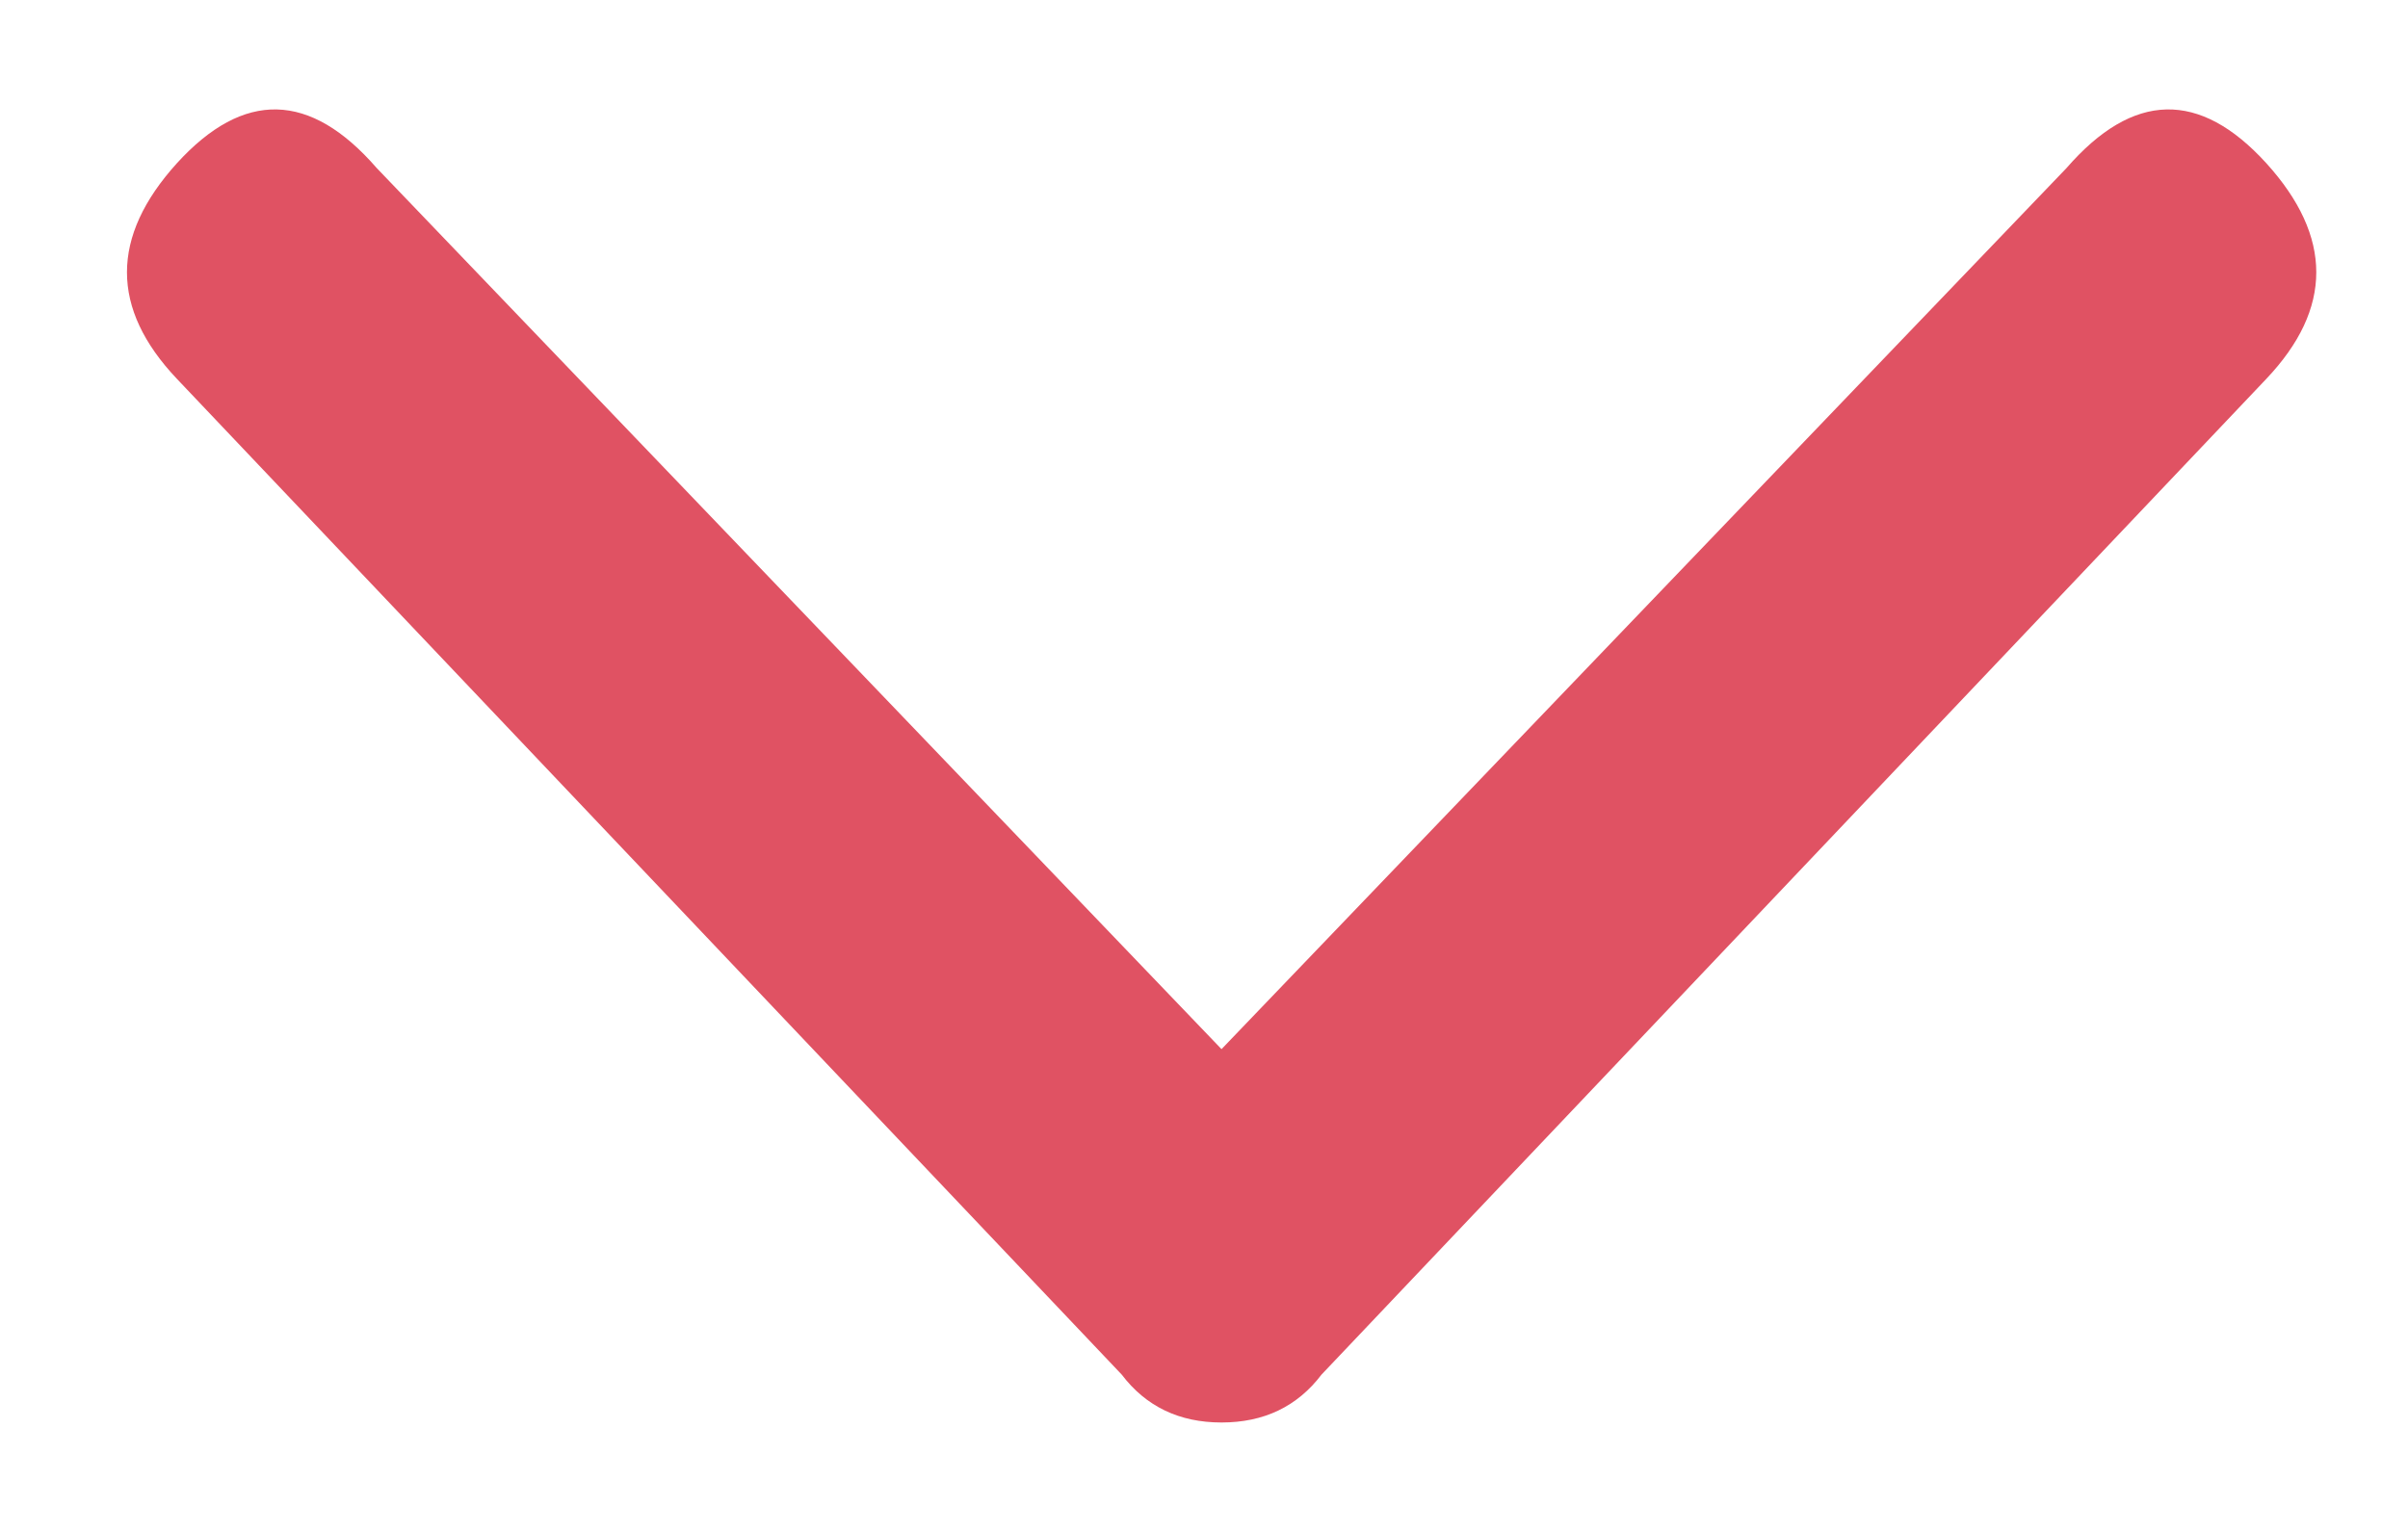
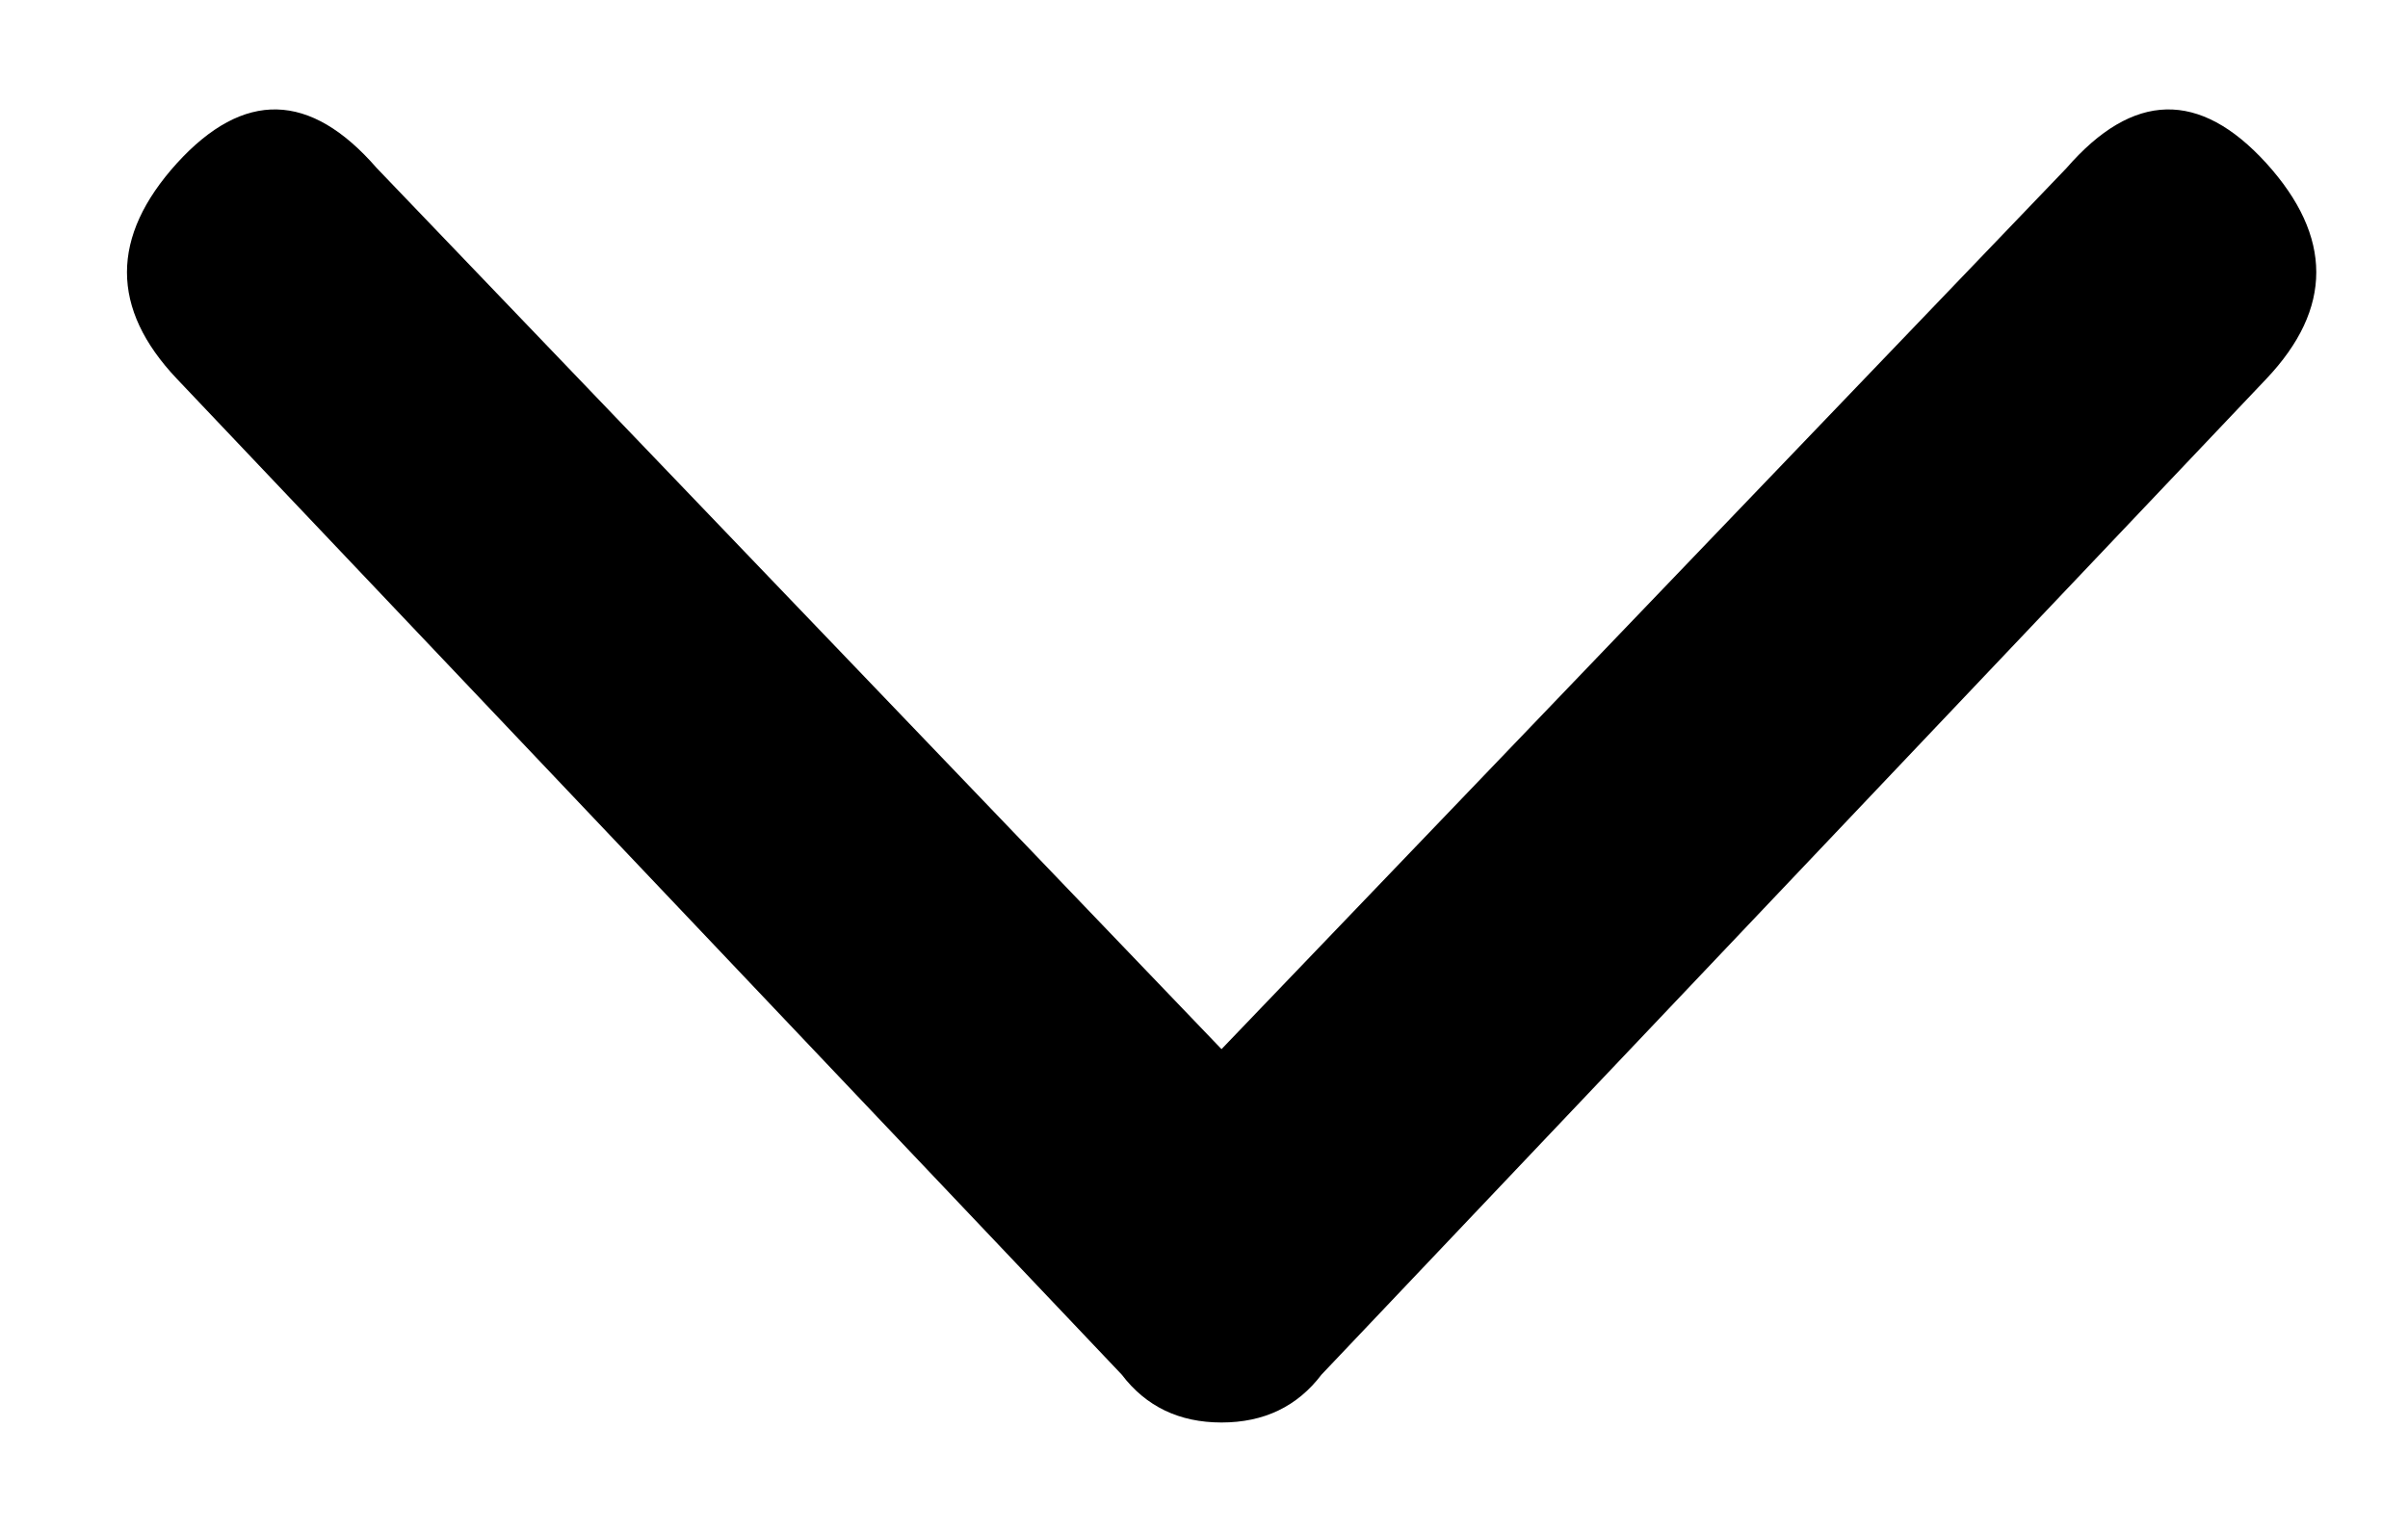
<svg xmlns="http://www.w3.org/2000/svg" width="11" height="7" viewBox="0 0 11 7" fill="none">
-   <path d="M9.44 0.768L5.58 4.794L1.721 0.768C1.417 0.418 1.113 0.411 0.808 0.746C0.504 1.082 0.504 1.41 0.808 1.731L5.124 6.281C5.235 6.427 5.387 6.5 5.58 6.5C5.774 6.5 5.926 6.427 6.037 6.281L10.353 1.731C10.657 1.41 10.657 1.082 10.353 0.746C10.048 0.411 9.744 0.418 9.44 0.768Z" fill="#e05263" />
+   <path d="M9.44 0.768L5.58 4.794L1.721 0.768C1.417 0.418 1.113 0.411 0.808 0.746C0.504 1.082 0.504 1.41 0.808 1.731L5.124 6.281C5.235 6.427 5.387 6.5 5.58 6.5C5.774 6.5 5.926 6.427 6.037 6.281L10.353 1.731C10.657 1.41 10.657 1.082 10.353 0.746C10.048 0.411 9.744 0.418 9.44 0.768Z" fill="#000000" />
</svg>
